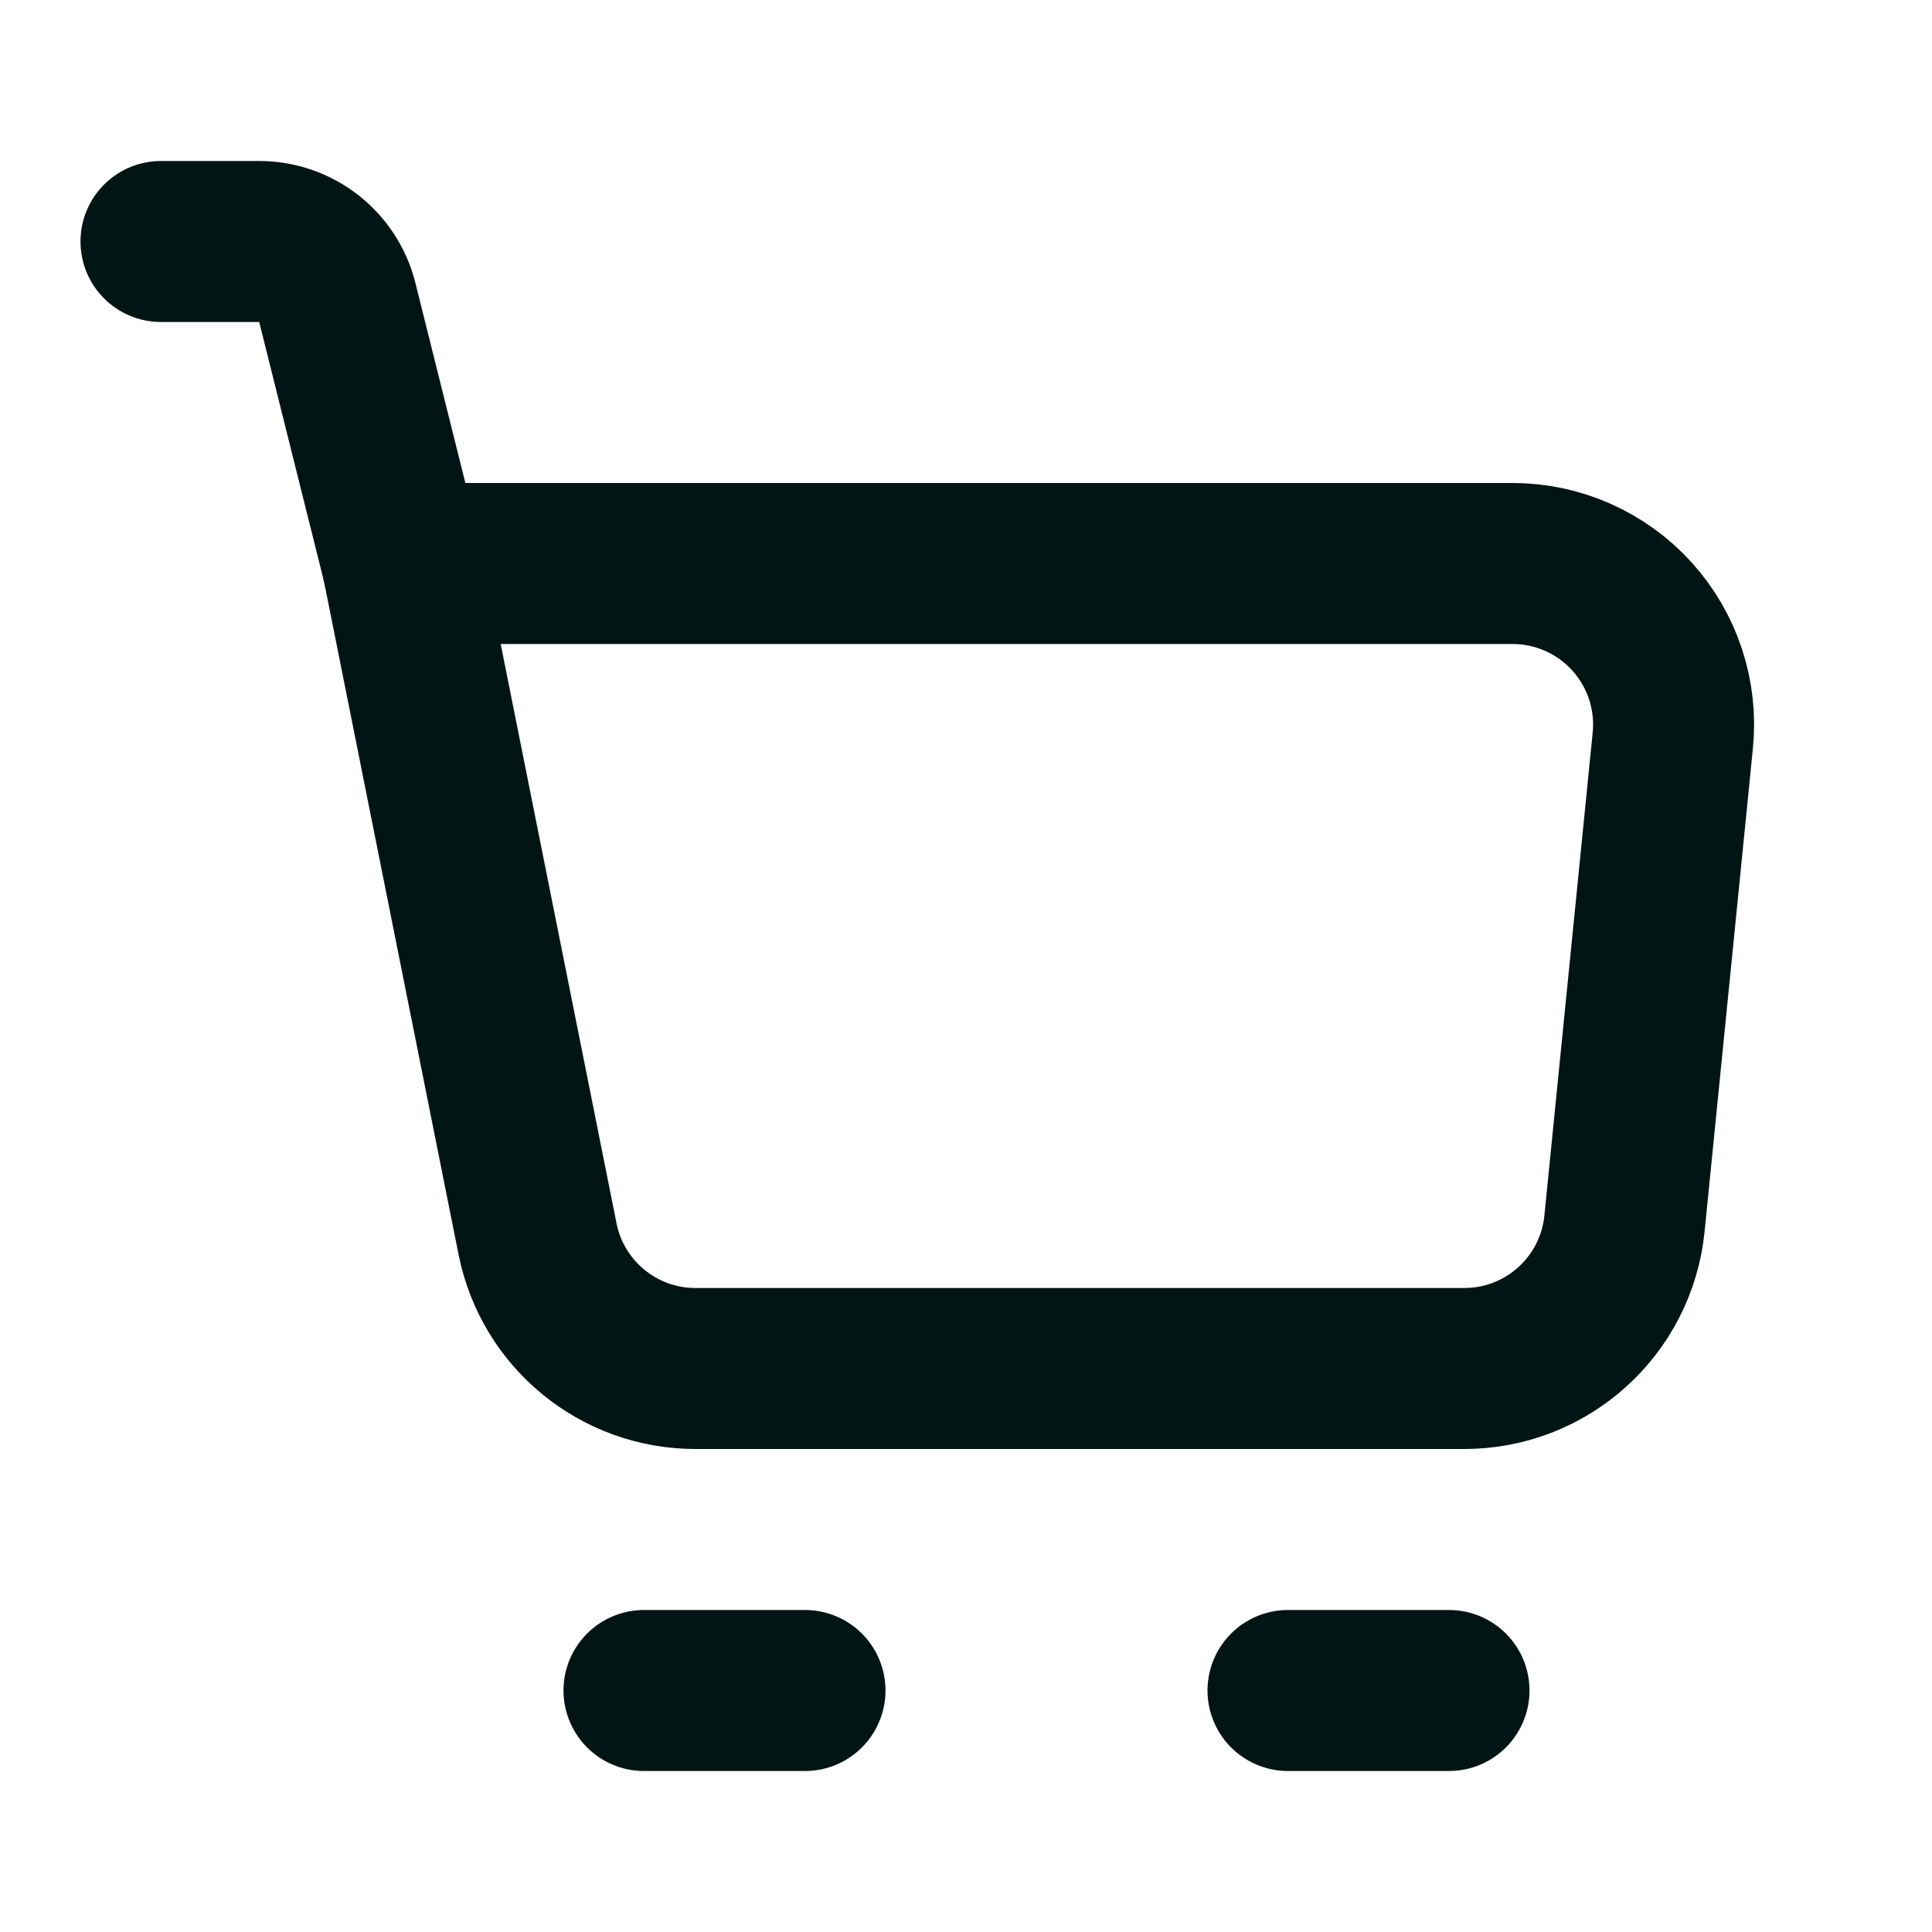
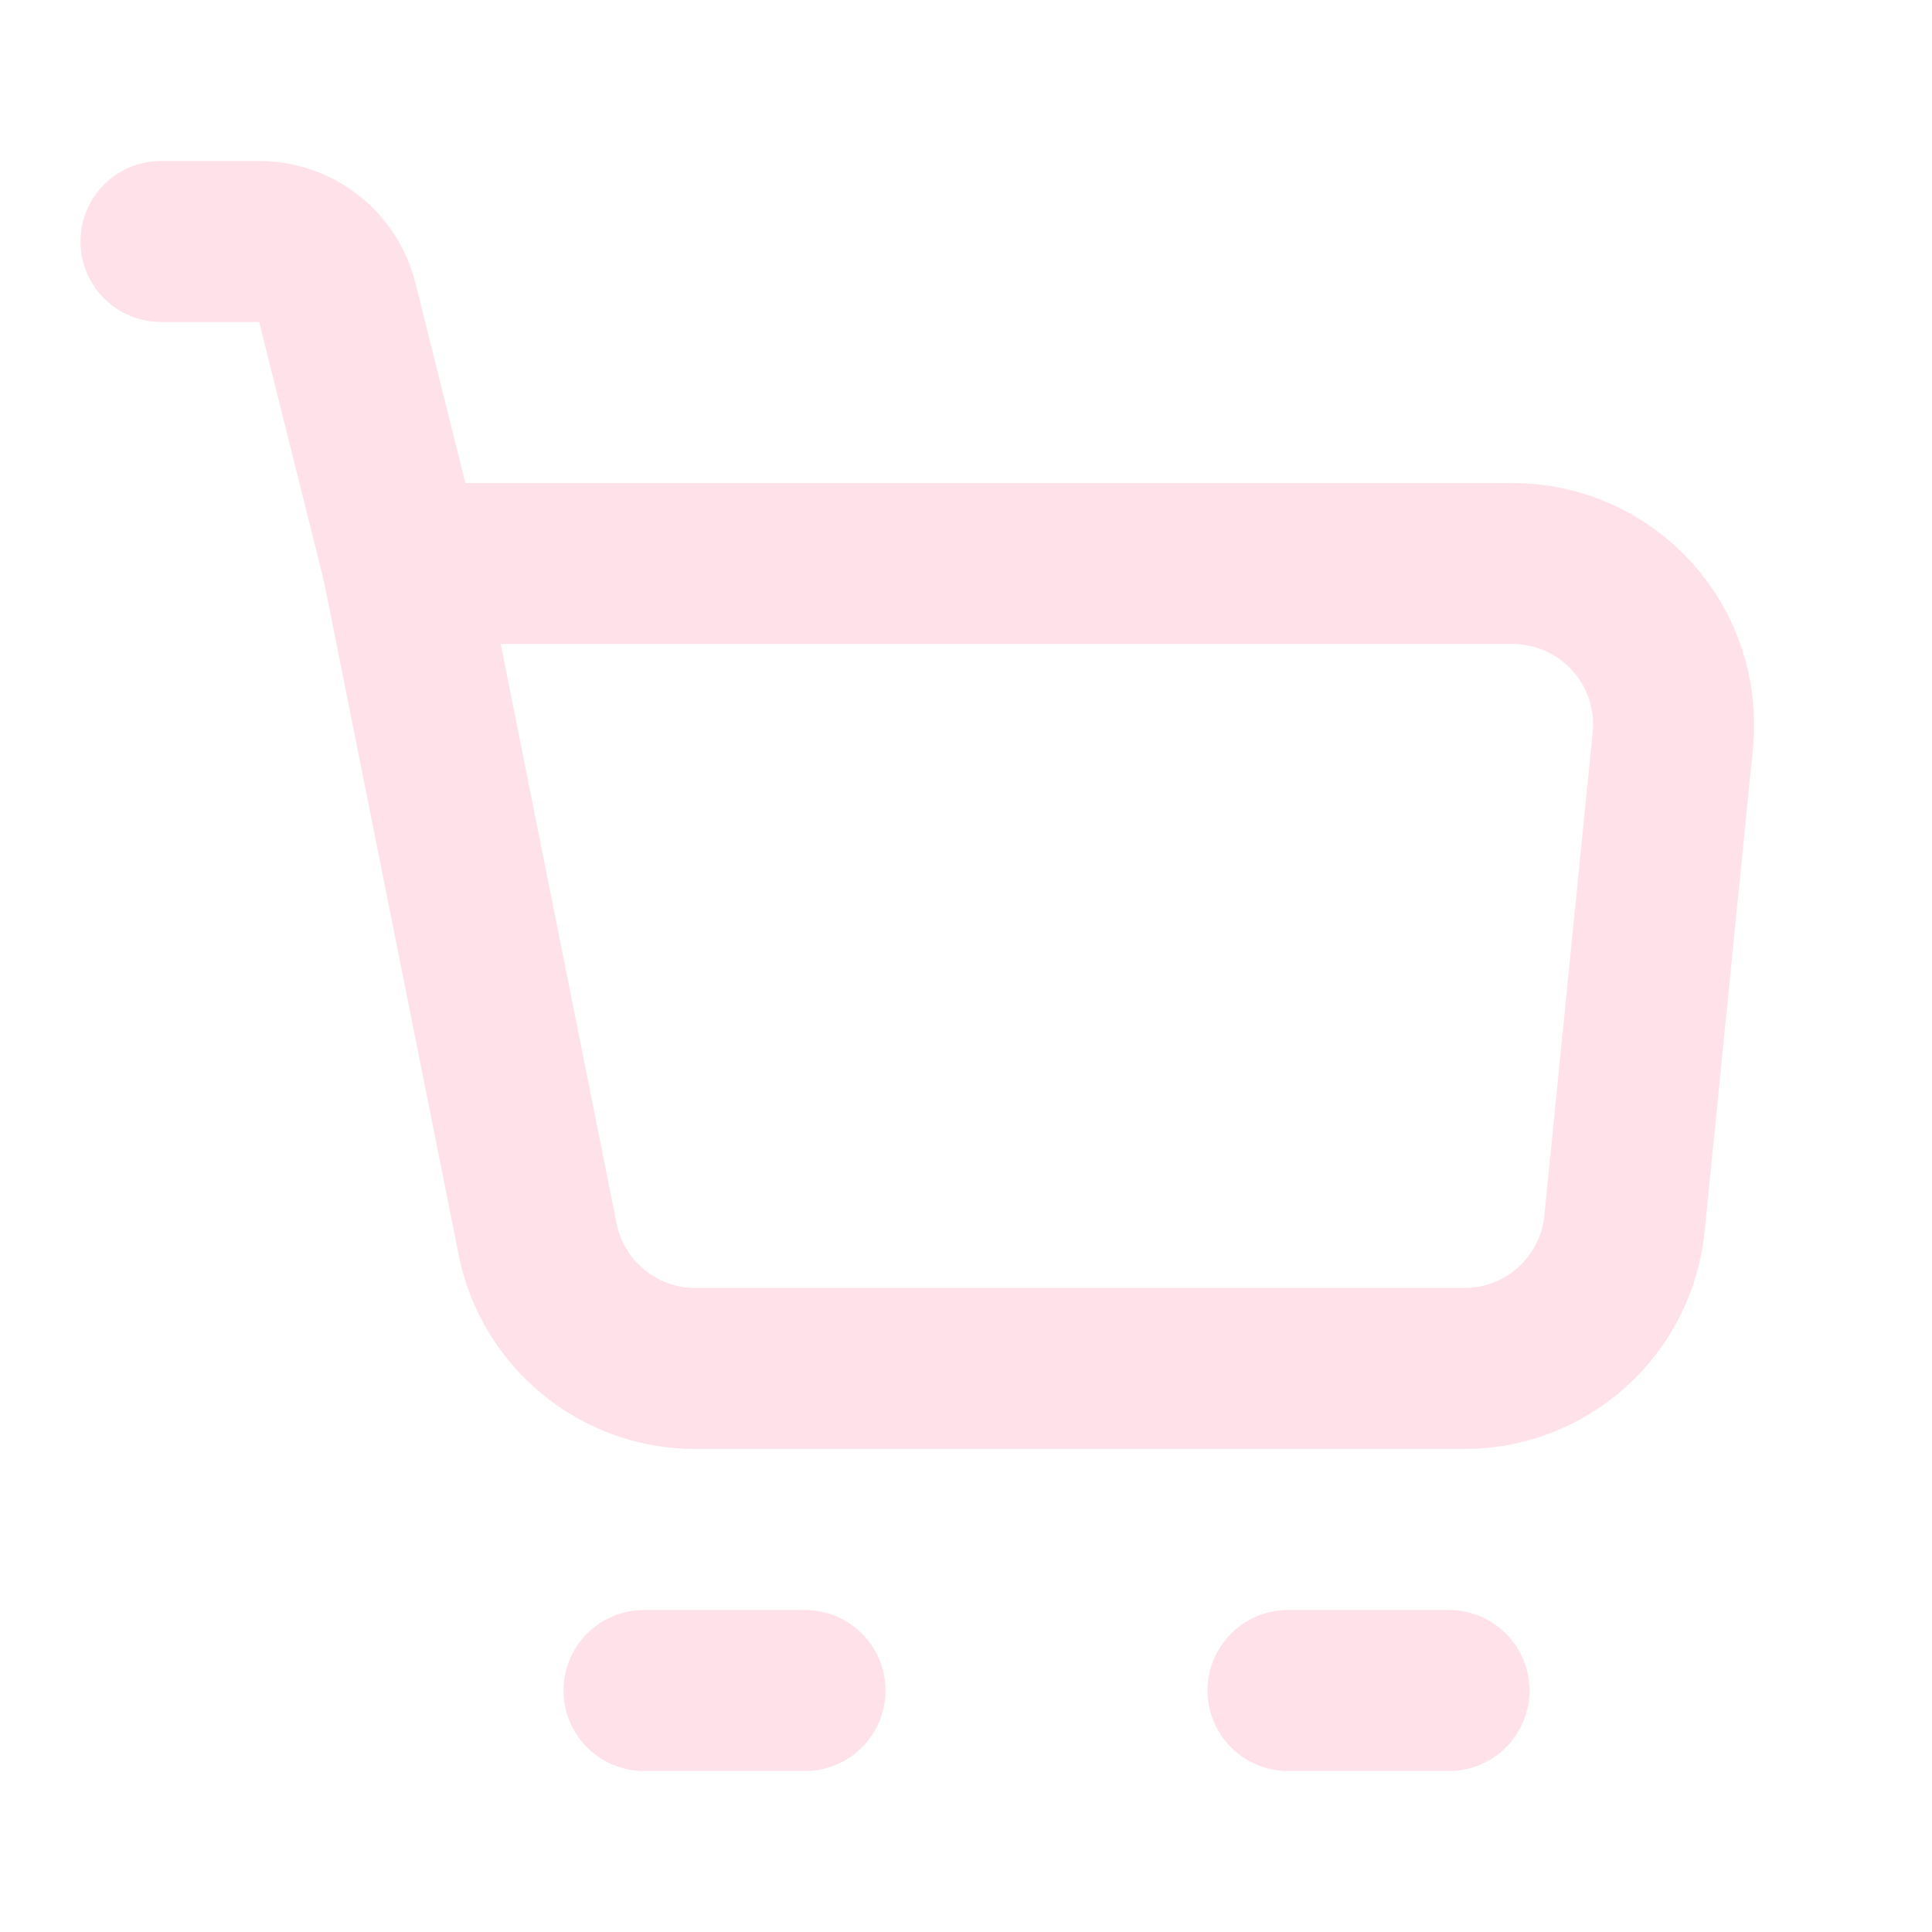
- <svg xmlns="http://www.w3.org/2000/svg" width="512" height="512" viewBox="0 0 512 512" style="color:#001514" class="h-full w-full">
+ <svg xmlns="http://www.w3.org/2000/svg" width="512" height="512" viewBox="0 0 512 512" style="color:#ffe1ea" class="h-full w-full">
  <rect width="512" height="512" x="0" y="0" rx="30" fill="transparent" stroke="transparent" stroke-width="0" stroke-opacity="100%" paint-order="stroke" />
  <svg width="512px" height="512px" viewBox="0 0 24 24" fill="currentColor" x="0" y="0" role="img" style="display:inline-block;vertical-align:middle">
    <g fill="currentColor">
      <g fill="none" stroke="currentColor" stroke-linejoin="round" stroke-width="2">
        <path d="M5 7h13.79a2 2 0 0 1 1.99 2.199l-.6 6A2 2 0 0 1 18.19 17H8.64a2 2 0 0 1-1.962-1.608L5 7Z" />
        <path stroke-linecap="round" d="m5 7l-.81-3.243A1 1 0 0 0 3.22 3H2m6 18h2m6 0h2" />
      </g>
    </g>
  </svg>
</svg>
